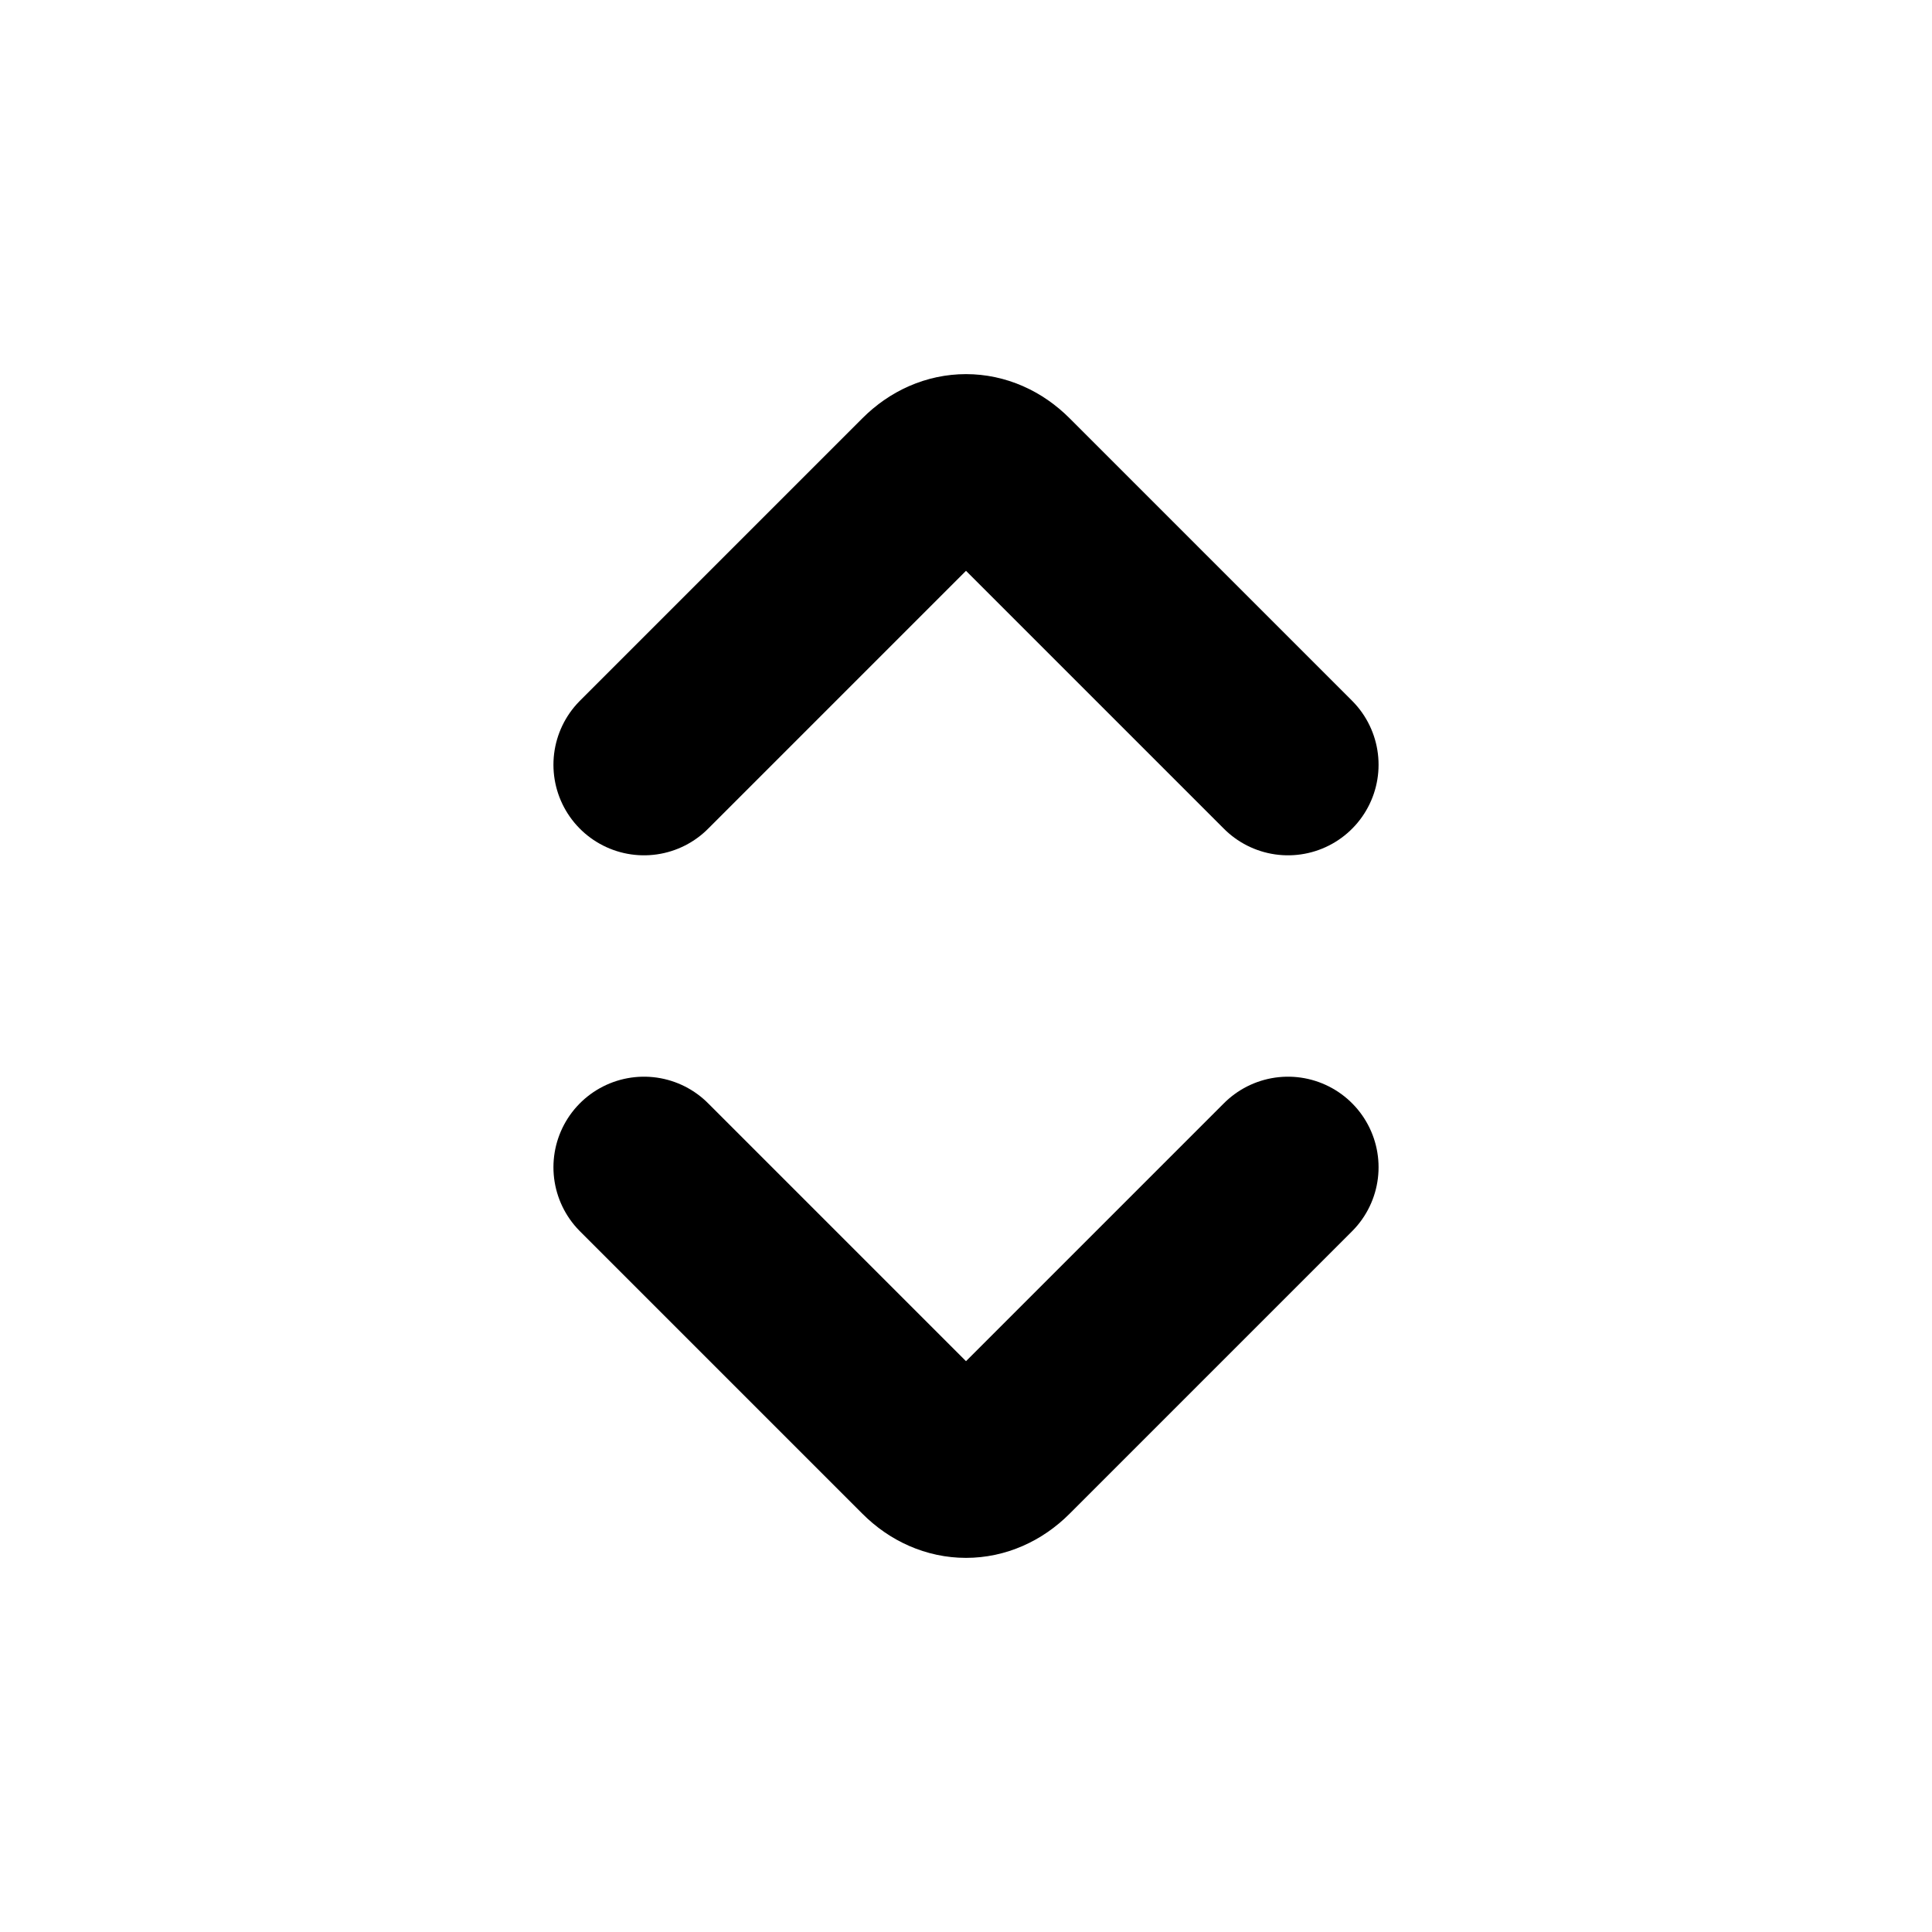
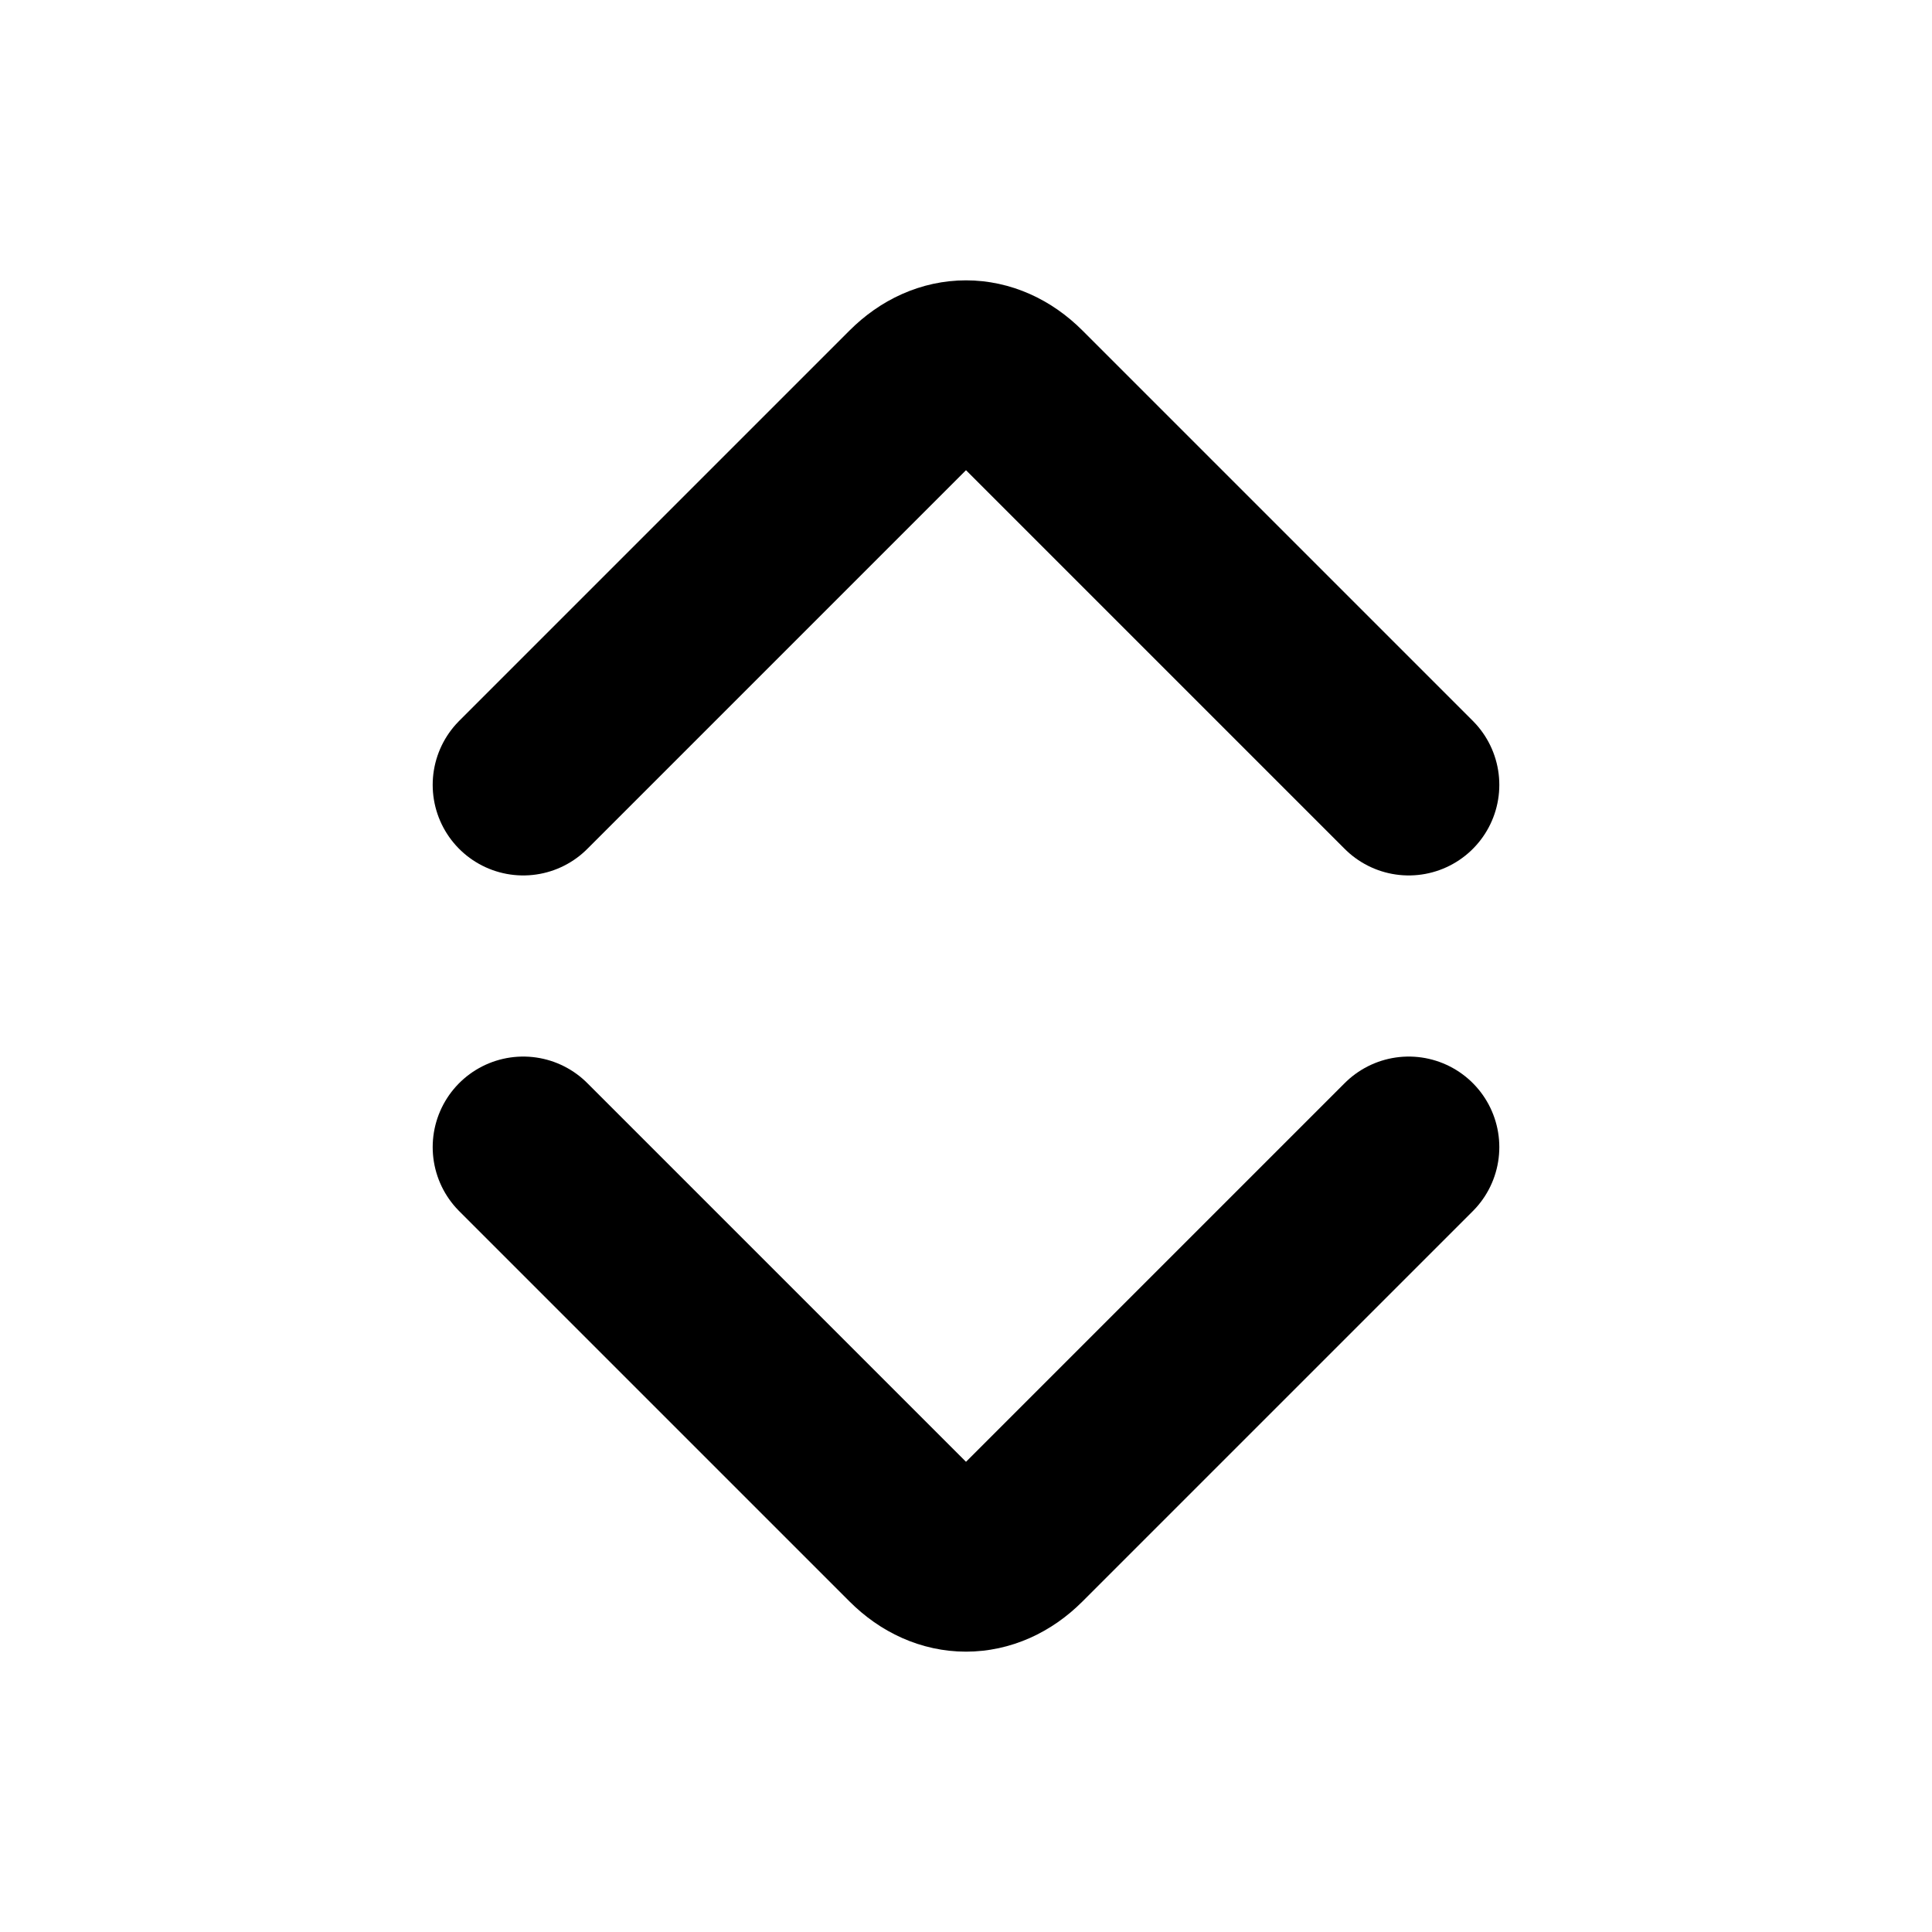
<svg xmlns="http://www.w3.org/2000/svg" width="20" height="20" viewBox="0 0 24 24" fill="none">
-   <path d="M8 9.5L11.51 5.99C11.8 5.7 12.2 5.7 12.49 5.99L16 9.5" fill="none" stroke="#000000" stroke-width="2.25" stroke-linecap="round" stroke-linejoin="round" />
-   <path d="M8 14.5L11.51 18.01C11.8 18.3 12.2 18.3 12.49 18.01L16 14.5" fill="none" stroke="#000000" stroke-width="2.25" stroke-linecap="round" stroke-linejoin="round" />
+   <path d="M6.5 9.75L11.35 4.9C11.74 4.51 12.26 4.51 12.65 4.9L17.5 9.75" fill="none" stroke="#000000" stroke-width="2.25" stroke-linecap="round" stroke-linejoin="round" />
+   <path d="M6.5 14.25L11.35 19.1C11.74 19.49 12.26 19.49 12.65 19.1L17.5 14.25" fill="none" stroke="#000000" stroke-width="2.25" stroke-linecap="round" stroke-linejoin="round" />
</svg>
